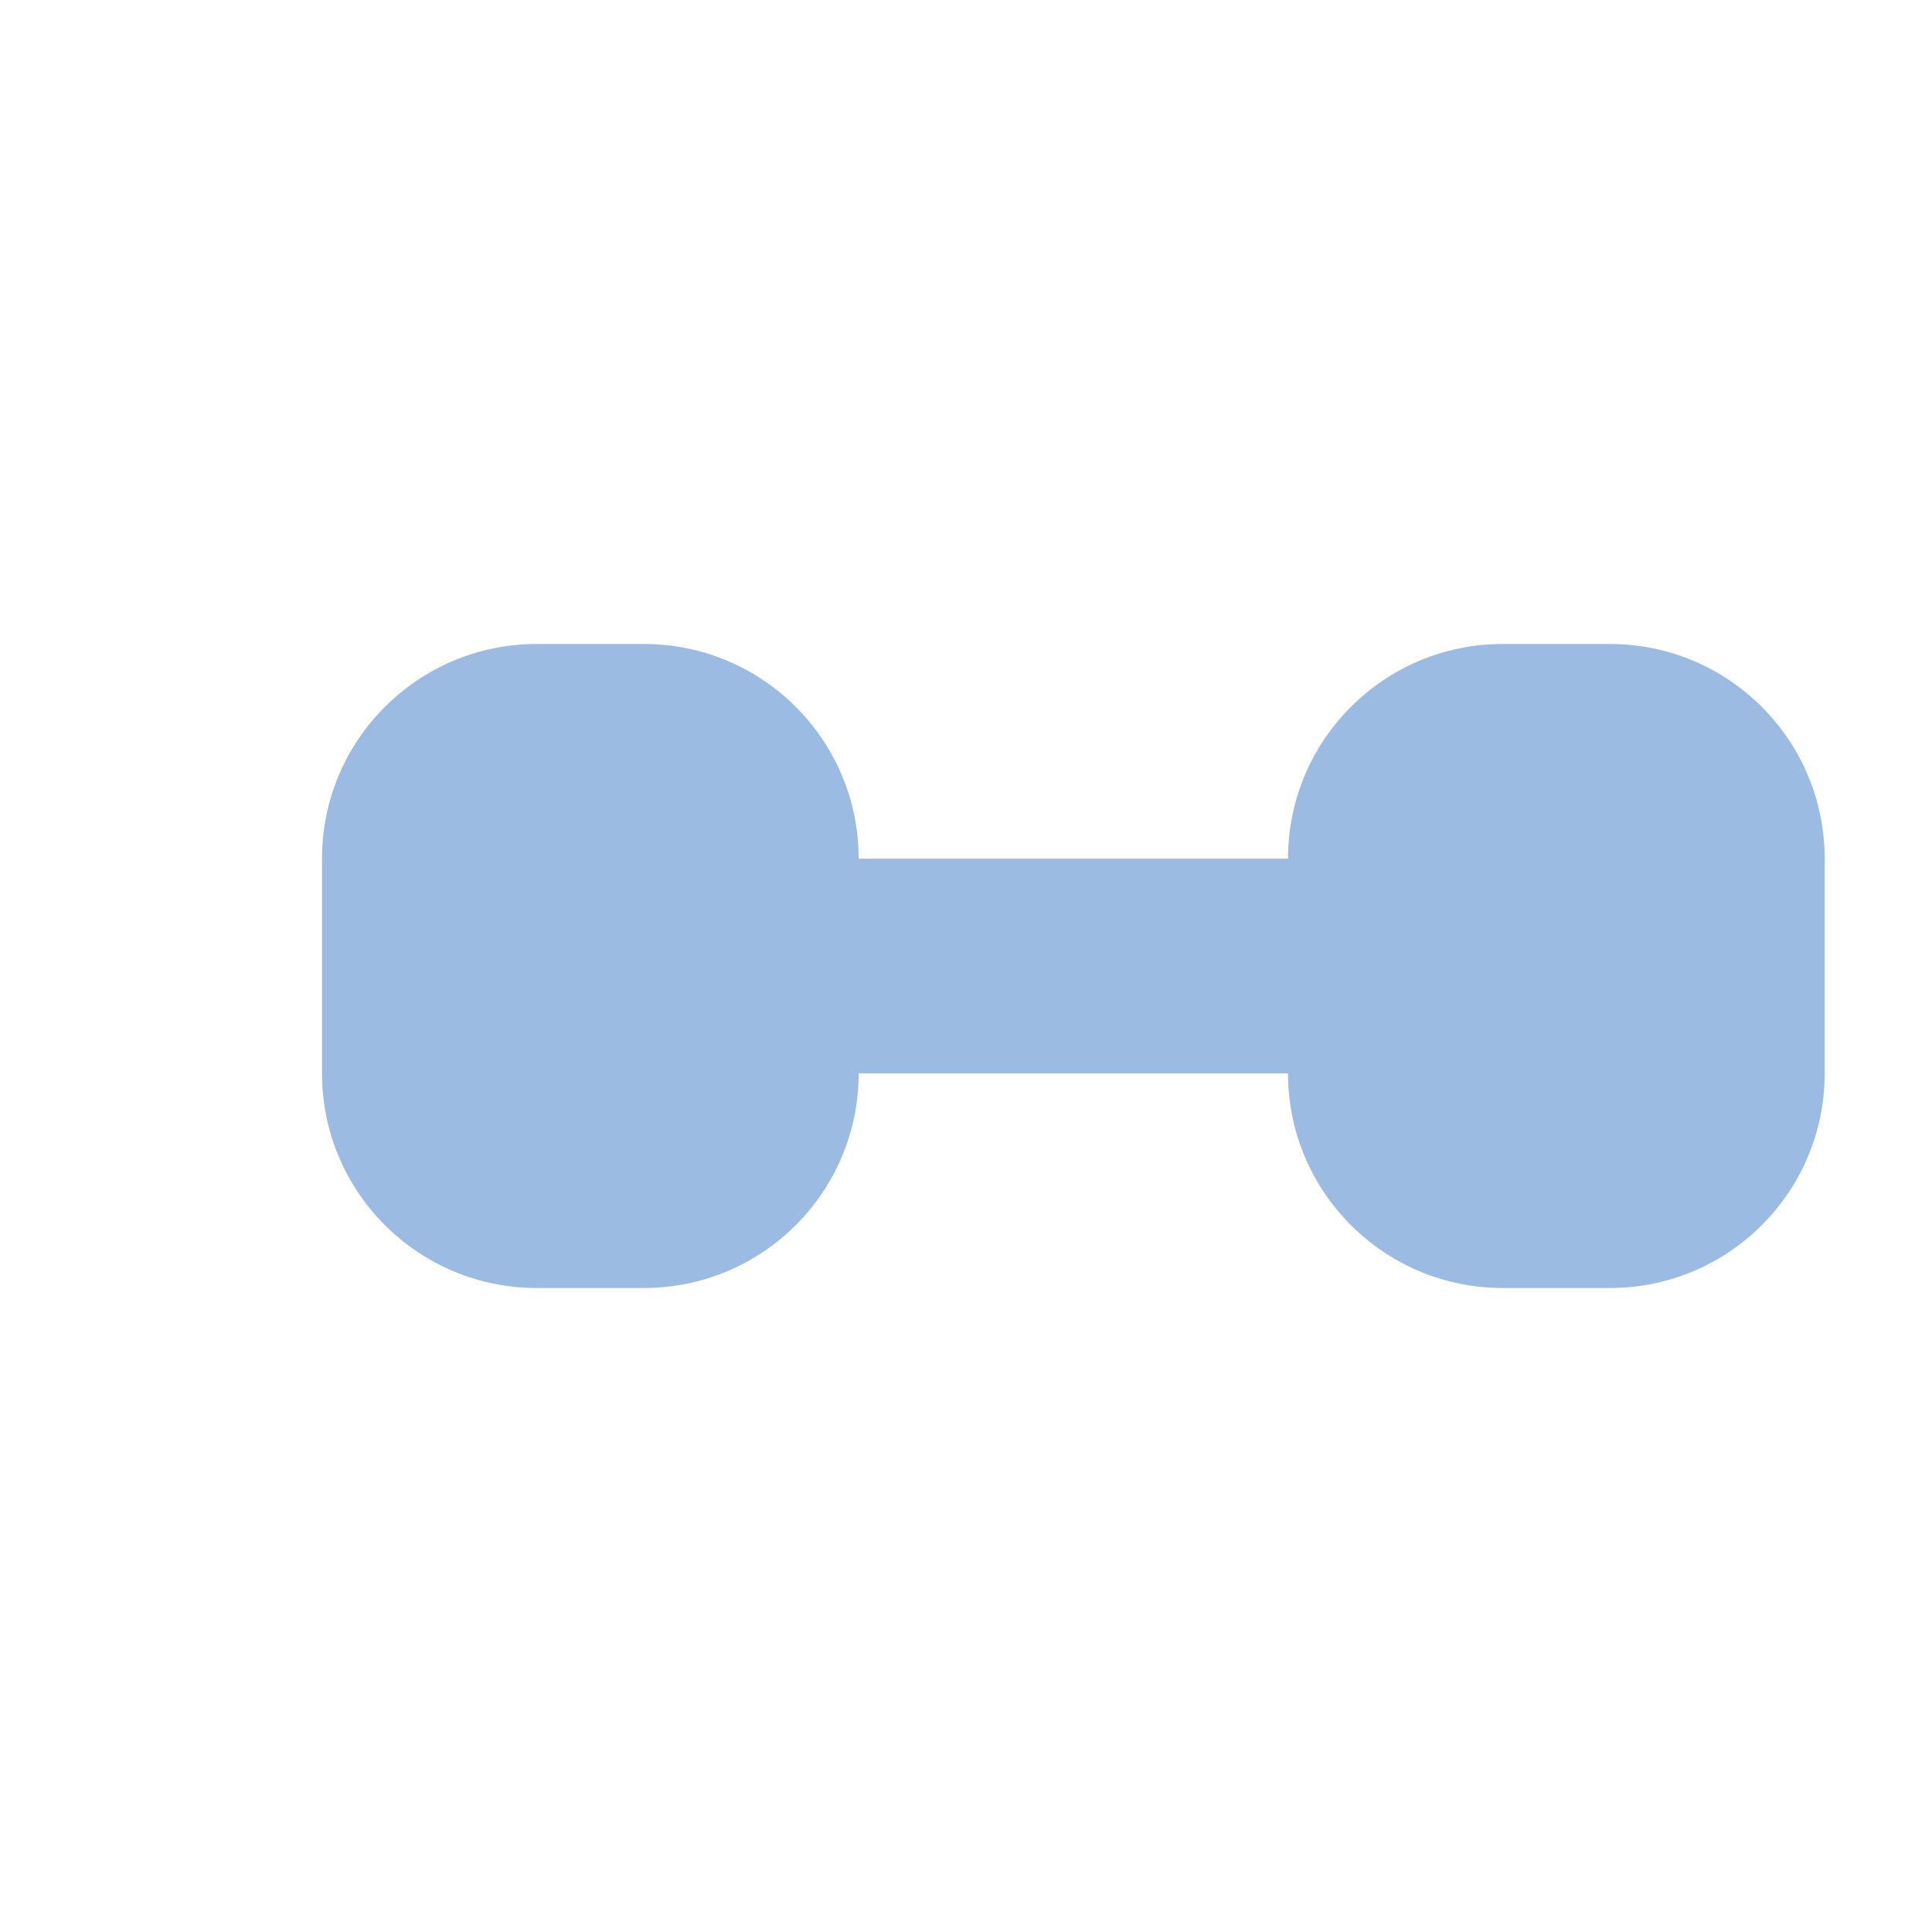
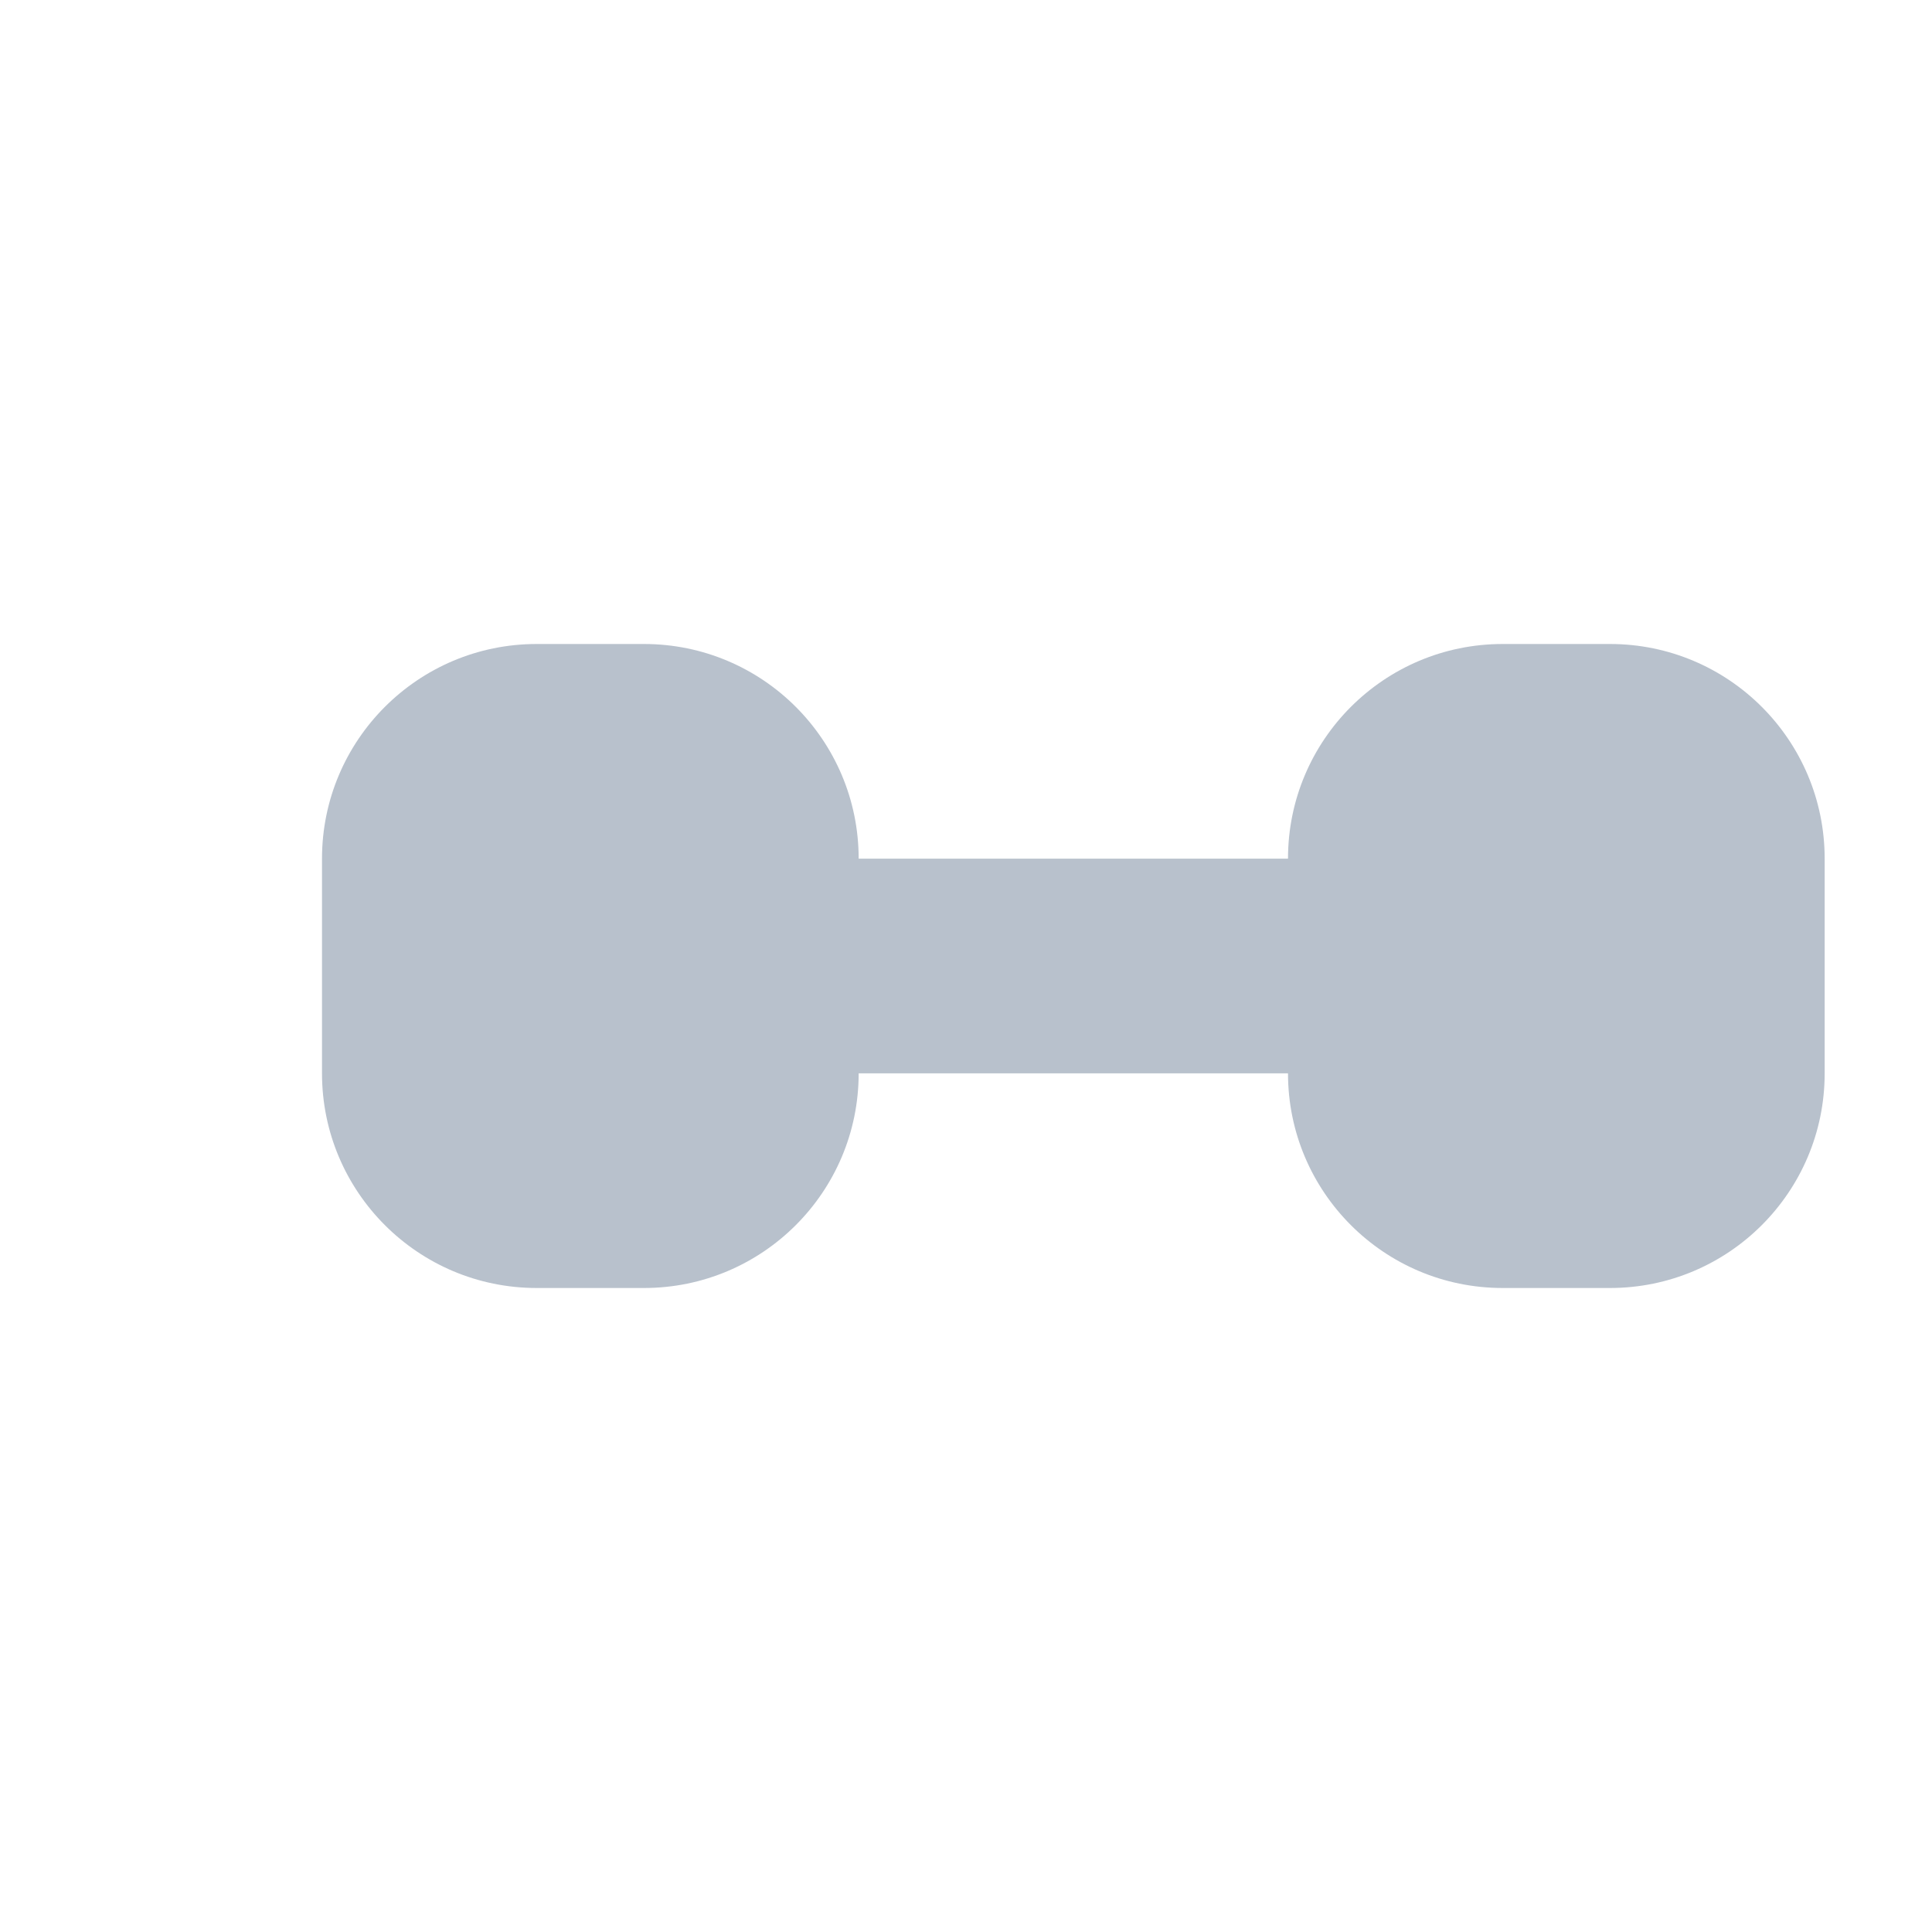
- <svg xmlns="http://www.w3.org/2000/svg" width="18" height="18" style="color:#9BBBE3;">
+ <svg xmlns="http://www.w3.org/2000/svg" width="18" height="18" style="color:#B8C1CC;">
  <g class="entityIcon">
    <line x1="4" y1="9" x2="14" y2="9" style="stroke:currentColor" stroke-width="2" />
    <rect x="3" y="6" width="5" height="6" style="fill:currentColor" rx="2" ry="2" />
    <rect x="12" y="6" width="5" height="6" style="fill:currentColor" rx="2" ry="2" />
  </g>
</svg>
